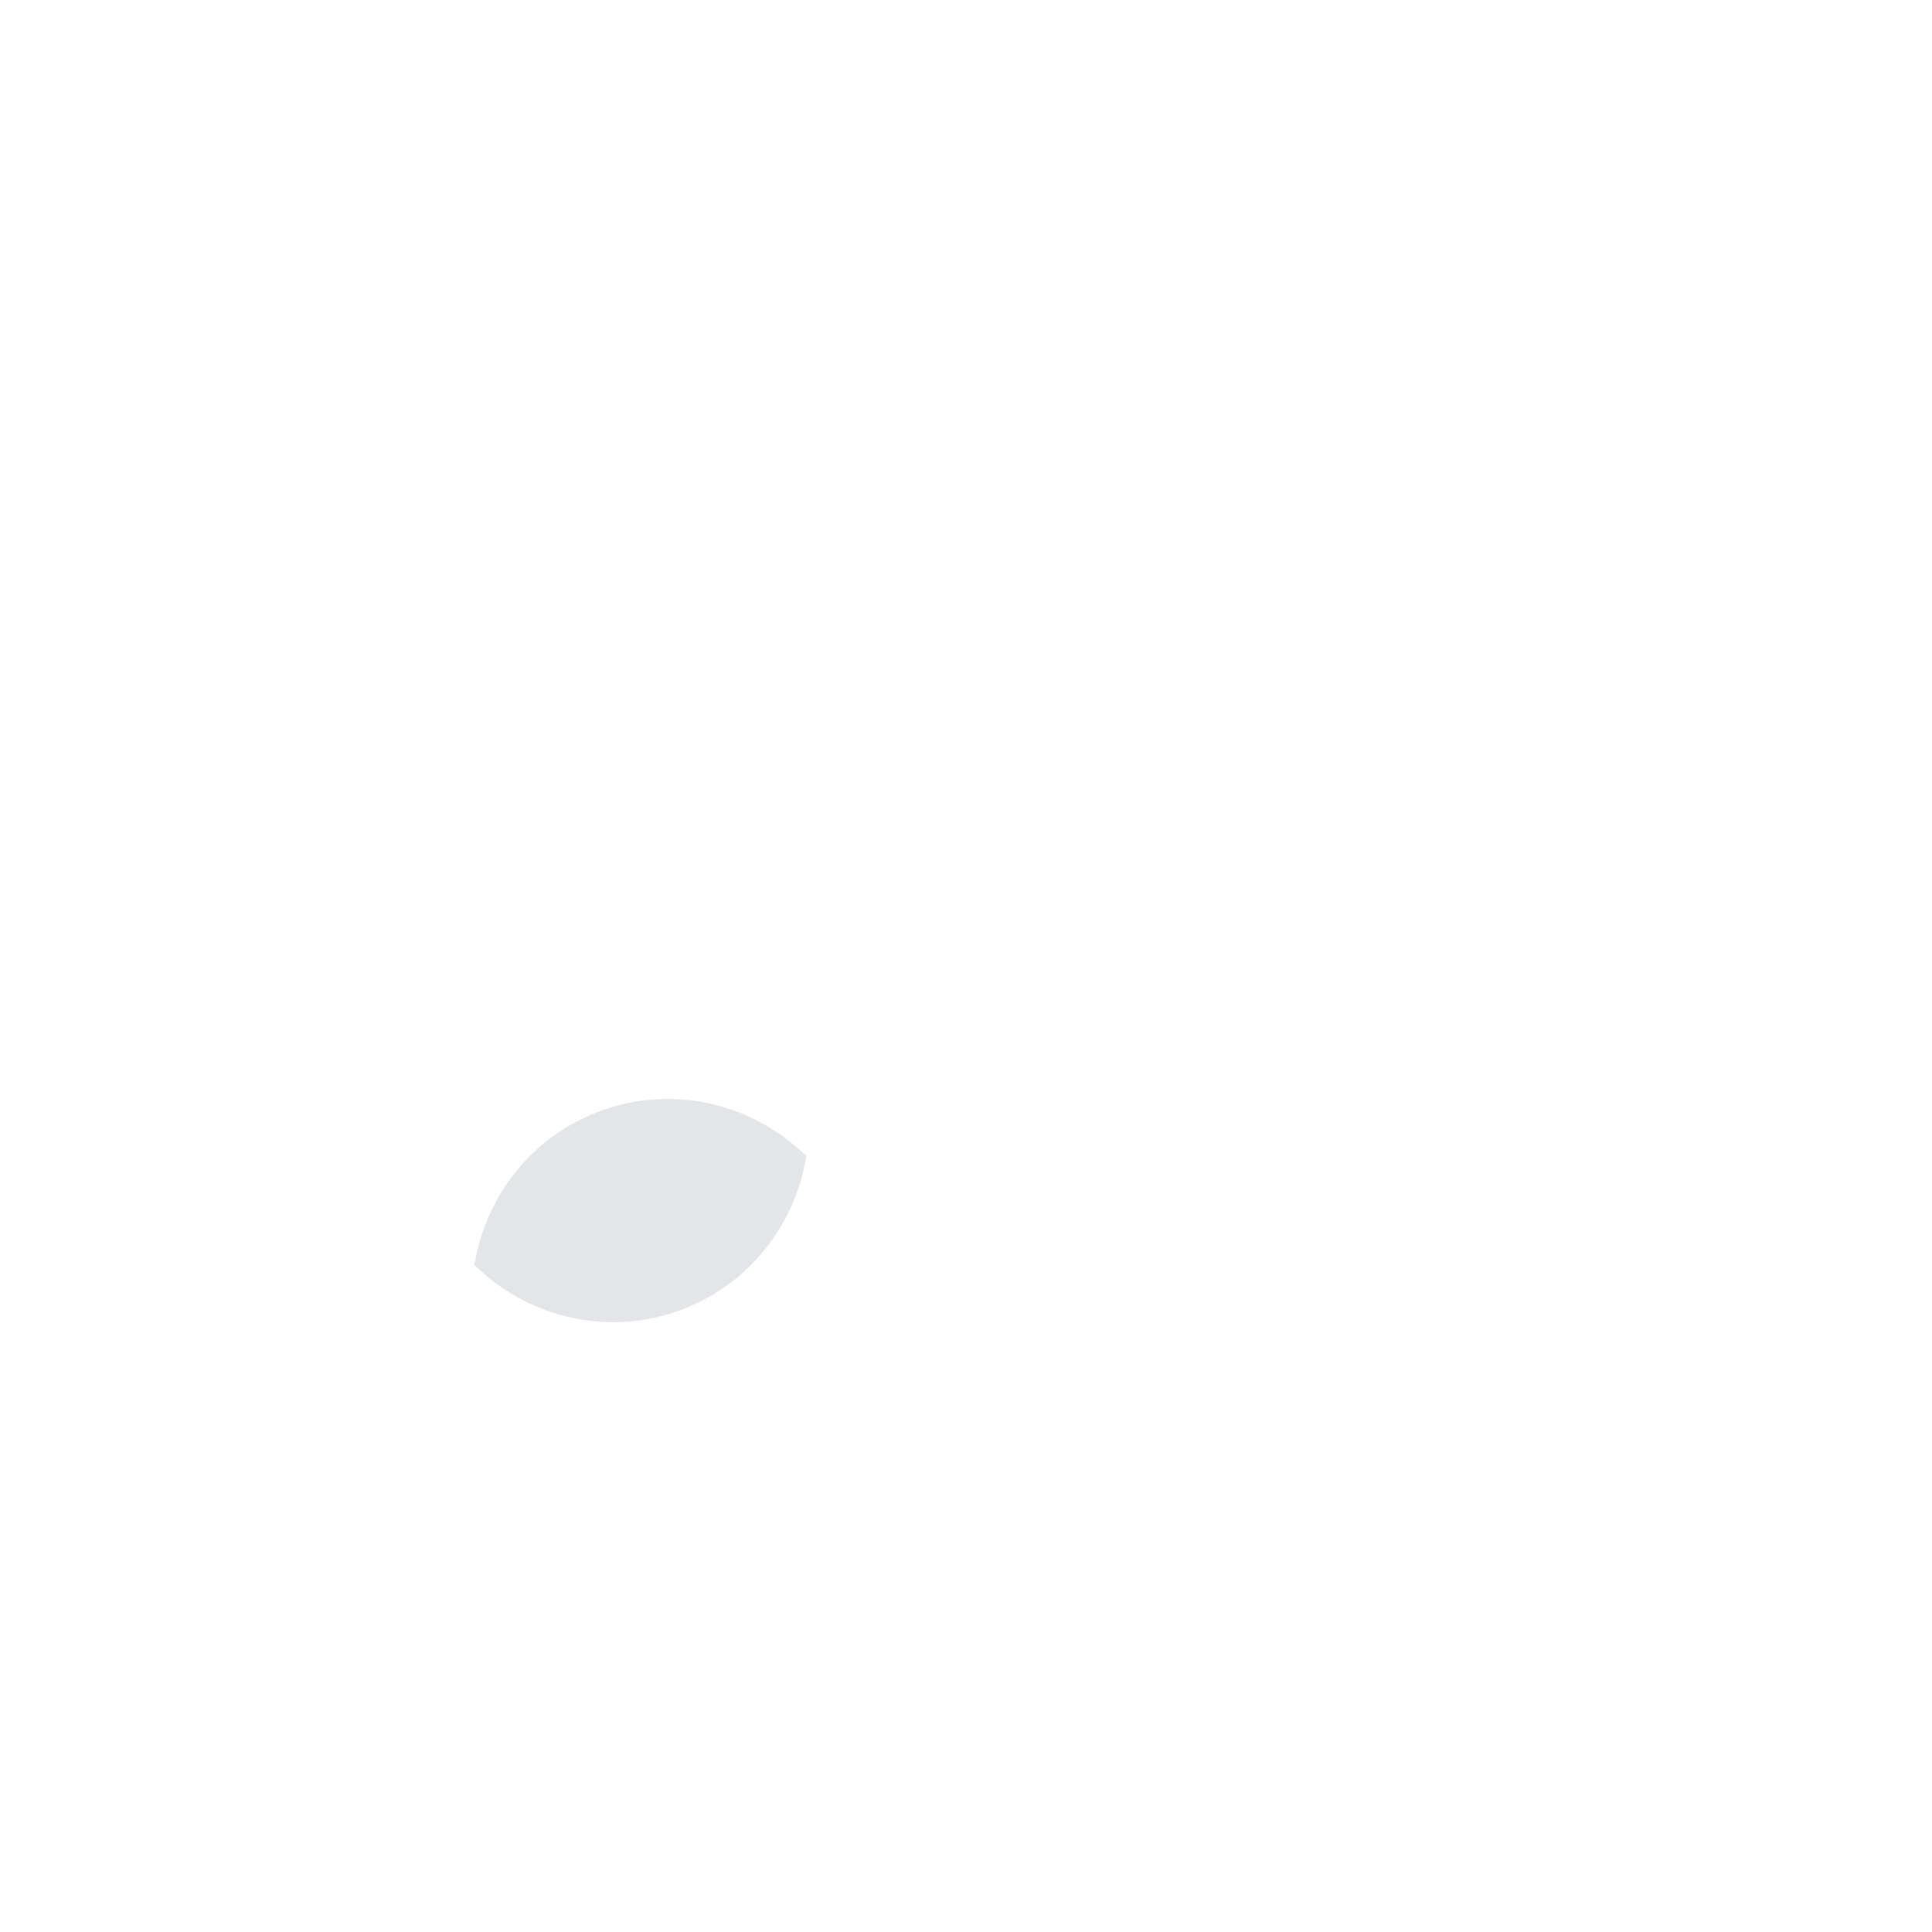
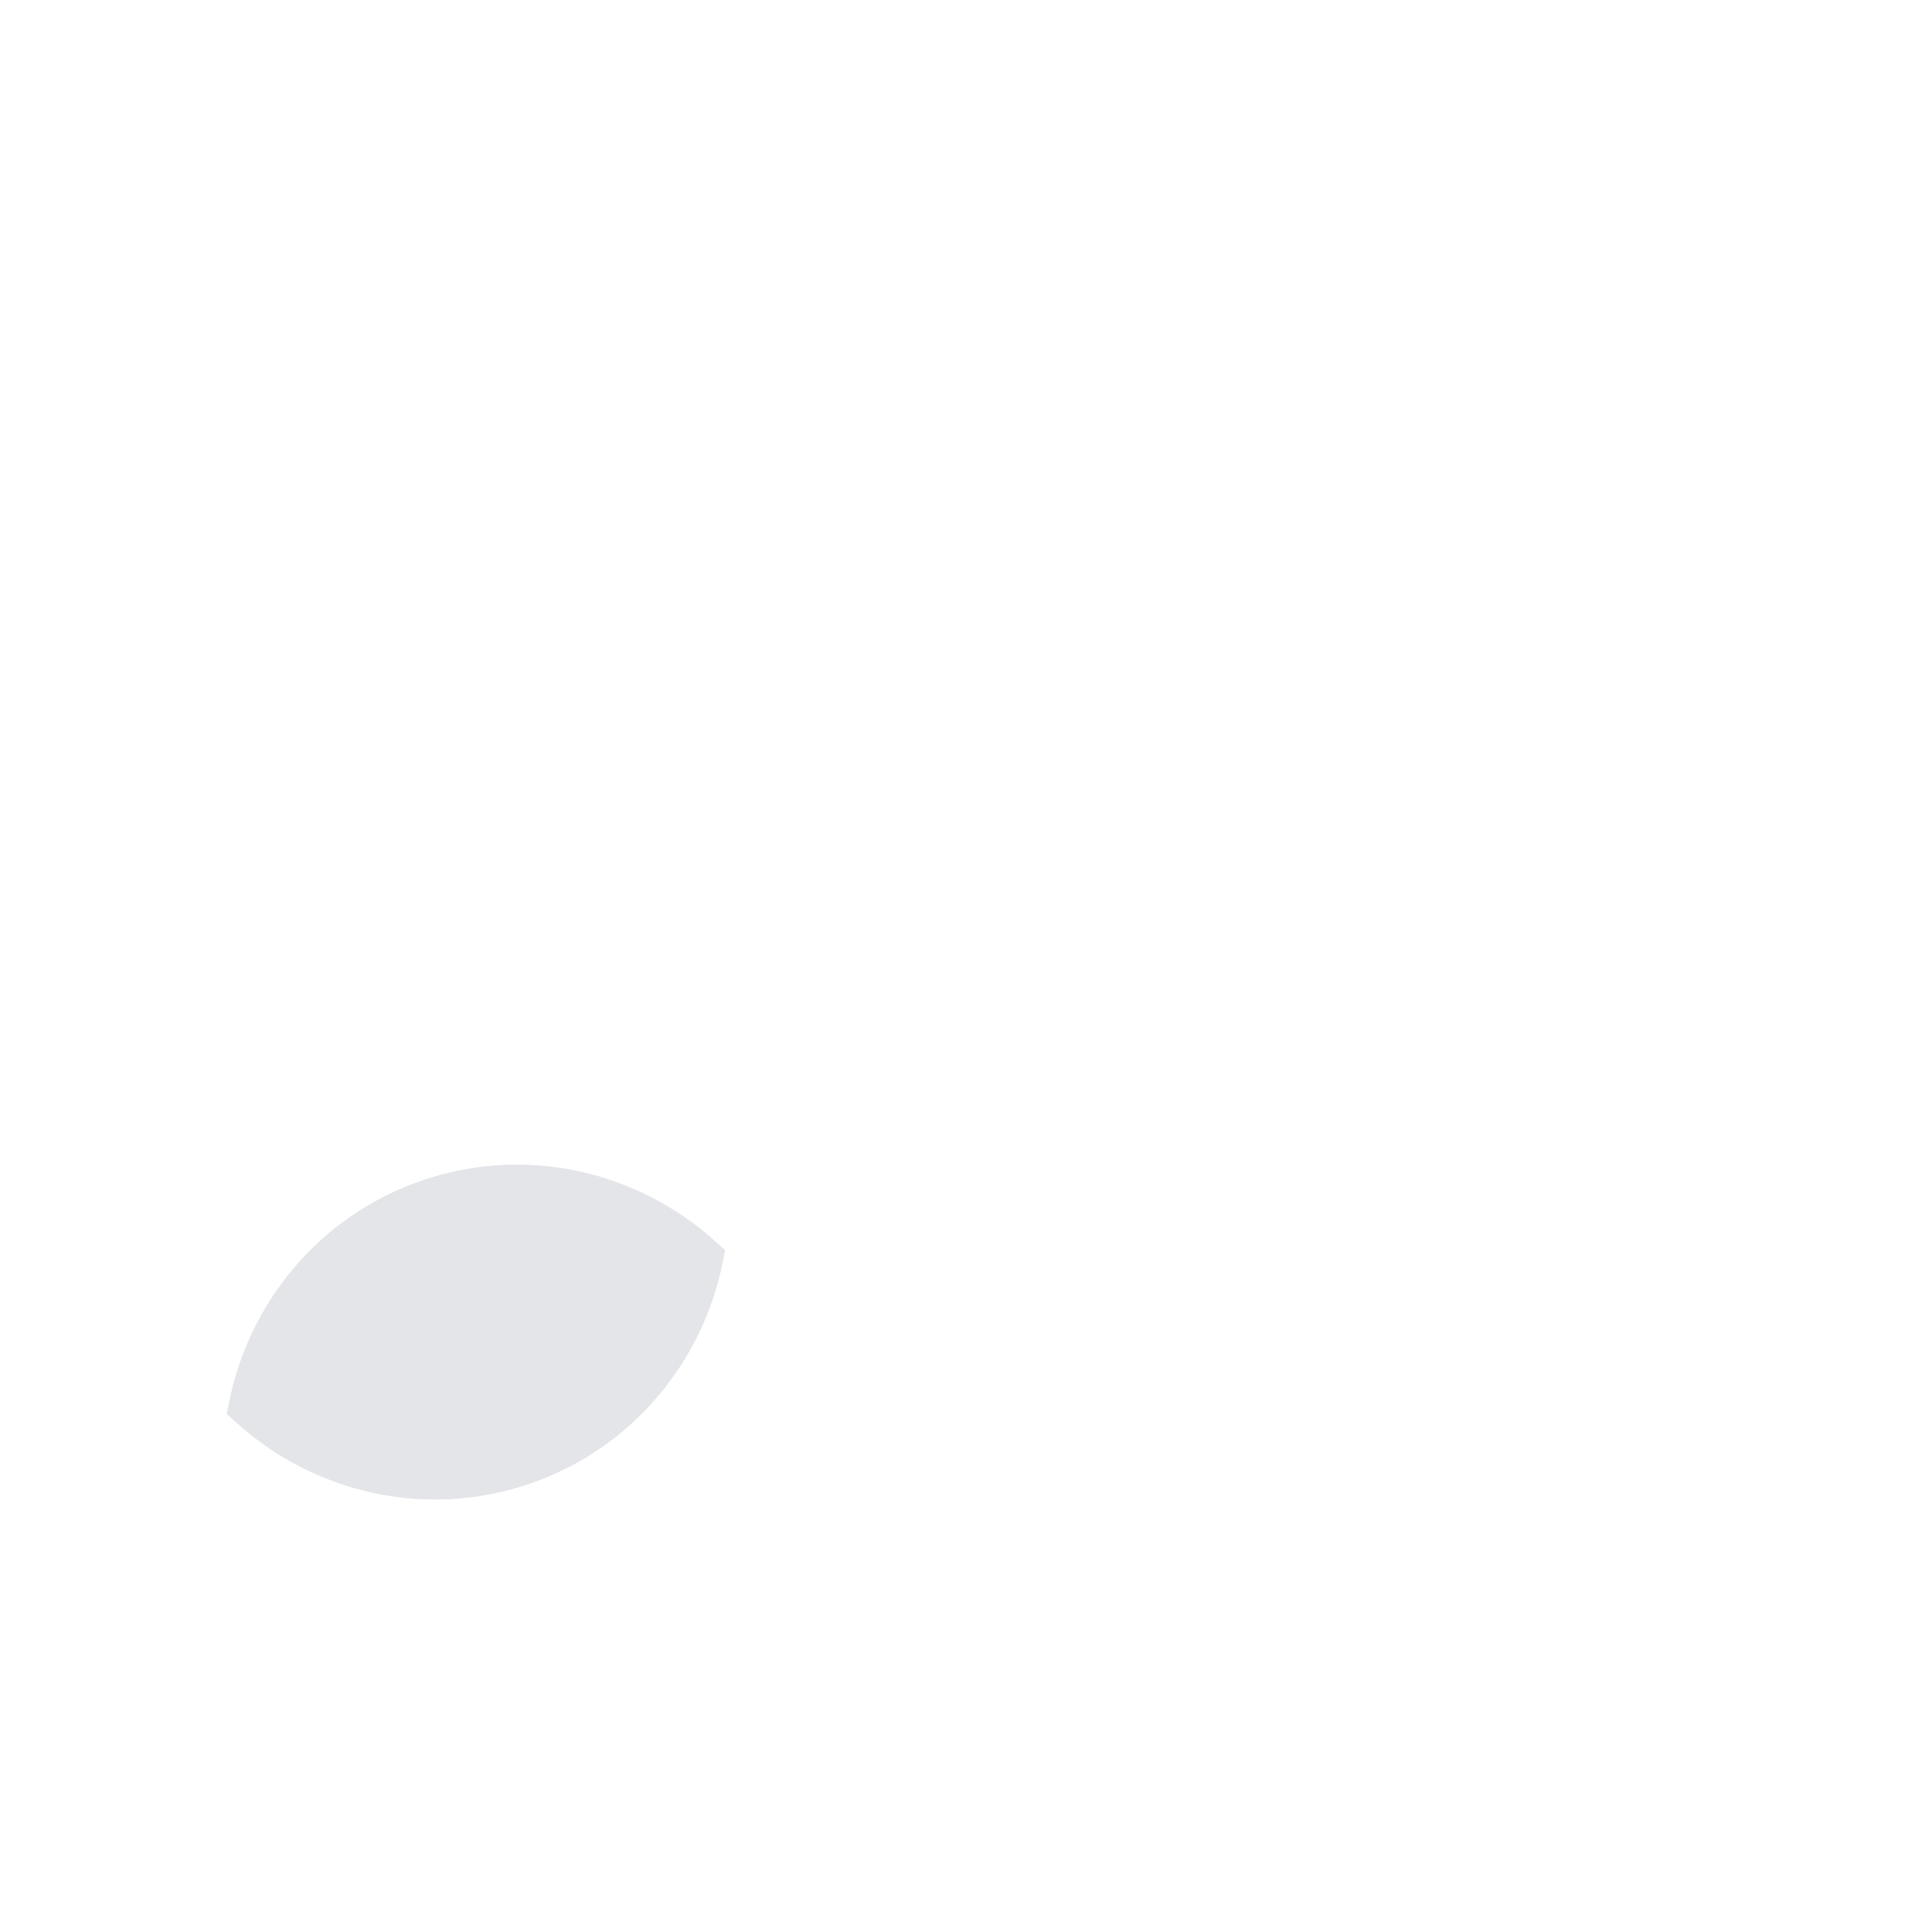
<svg xmlns="http://www.w3.org/2000/svg" width="1024px" height="1024px" viewBox="0 0 1024 1024" version="1.1">
  <g id="LeftSmallWing" stroke="none" stroke-width="1" fill="none" fill-rule="evenodd">
    <rect id="Rectangle" x="0" y="0" width="1024" height="1024" />
-     <path d="M340.623,557.609 C369.439,574.492 388.751,605.495 388.751,640.947 C388.751,677.376 368.358,709.108 338.216,725.649 C309.401,708.766 290.088,677.763 290.088,642.312 C290.088,605.882 310.481,574.15 340.623,557.609 Z" id="Combined-Shape-Copy" stroke="#E3E5E8" stroke-width="15" fill="#E3E5E8" transform="translate(339.4197, 641.6291) rotate(-109) translate(-339.4197, -641.6291) " />
+     <path d="M254.066,579.936 C297.31,605.274 326.291,651.803 326.291,705.009 C326.291,759.682 295.688,807.306 250.454,832.13 C207.21,806.792 178.228,760.262 178.228,707.057 C178.228,652.384 208.831,604.76 254.066,579.936 Z" stroke="#E3E5E8" stroke-width="22.5" fill="#E3E5E8" transform="translate(252.2596, 706.0329) rotate(-109) translate(-252.2596, -706.0329) " />
  </g>
</svg>
